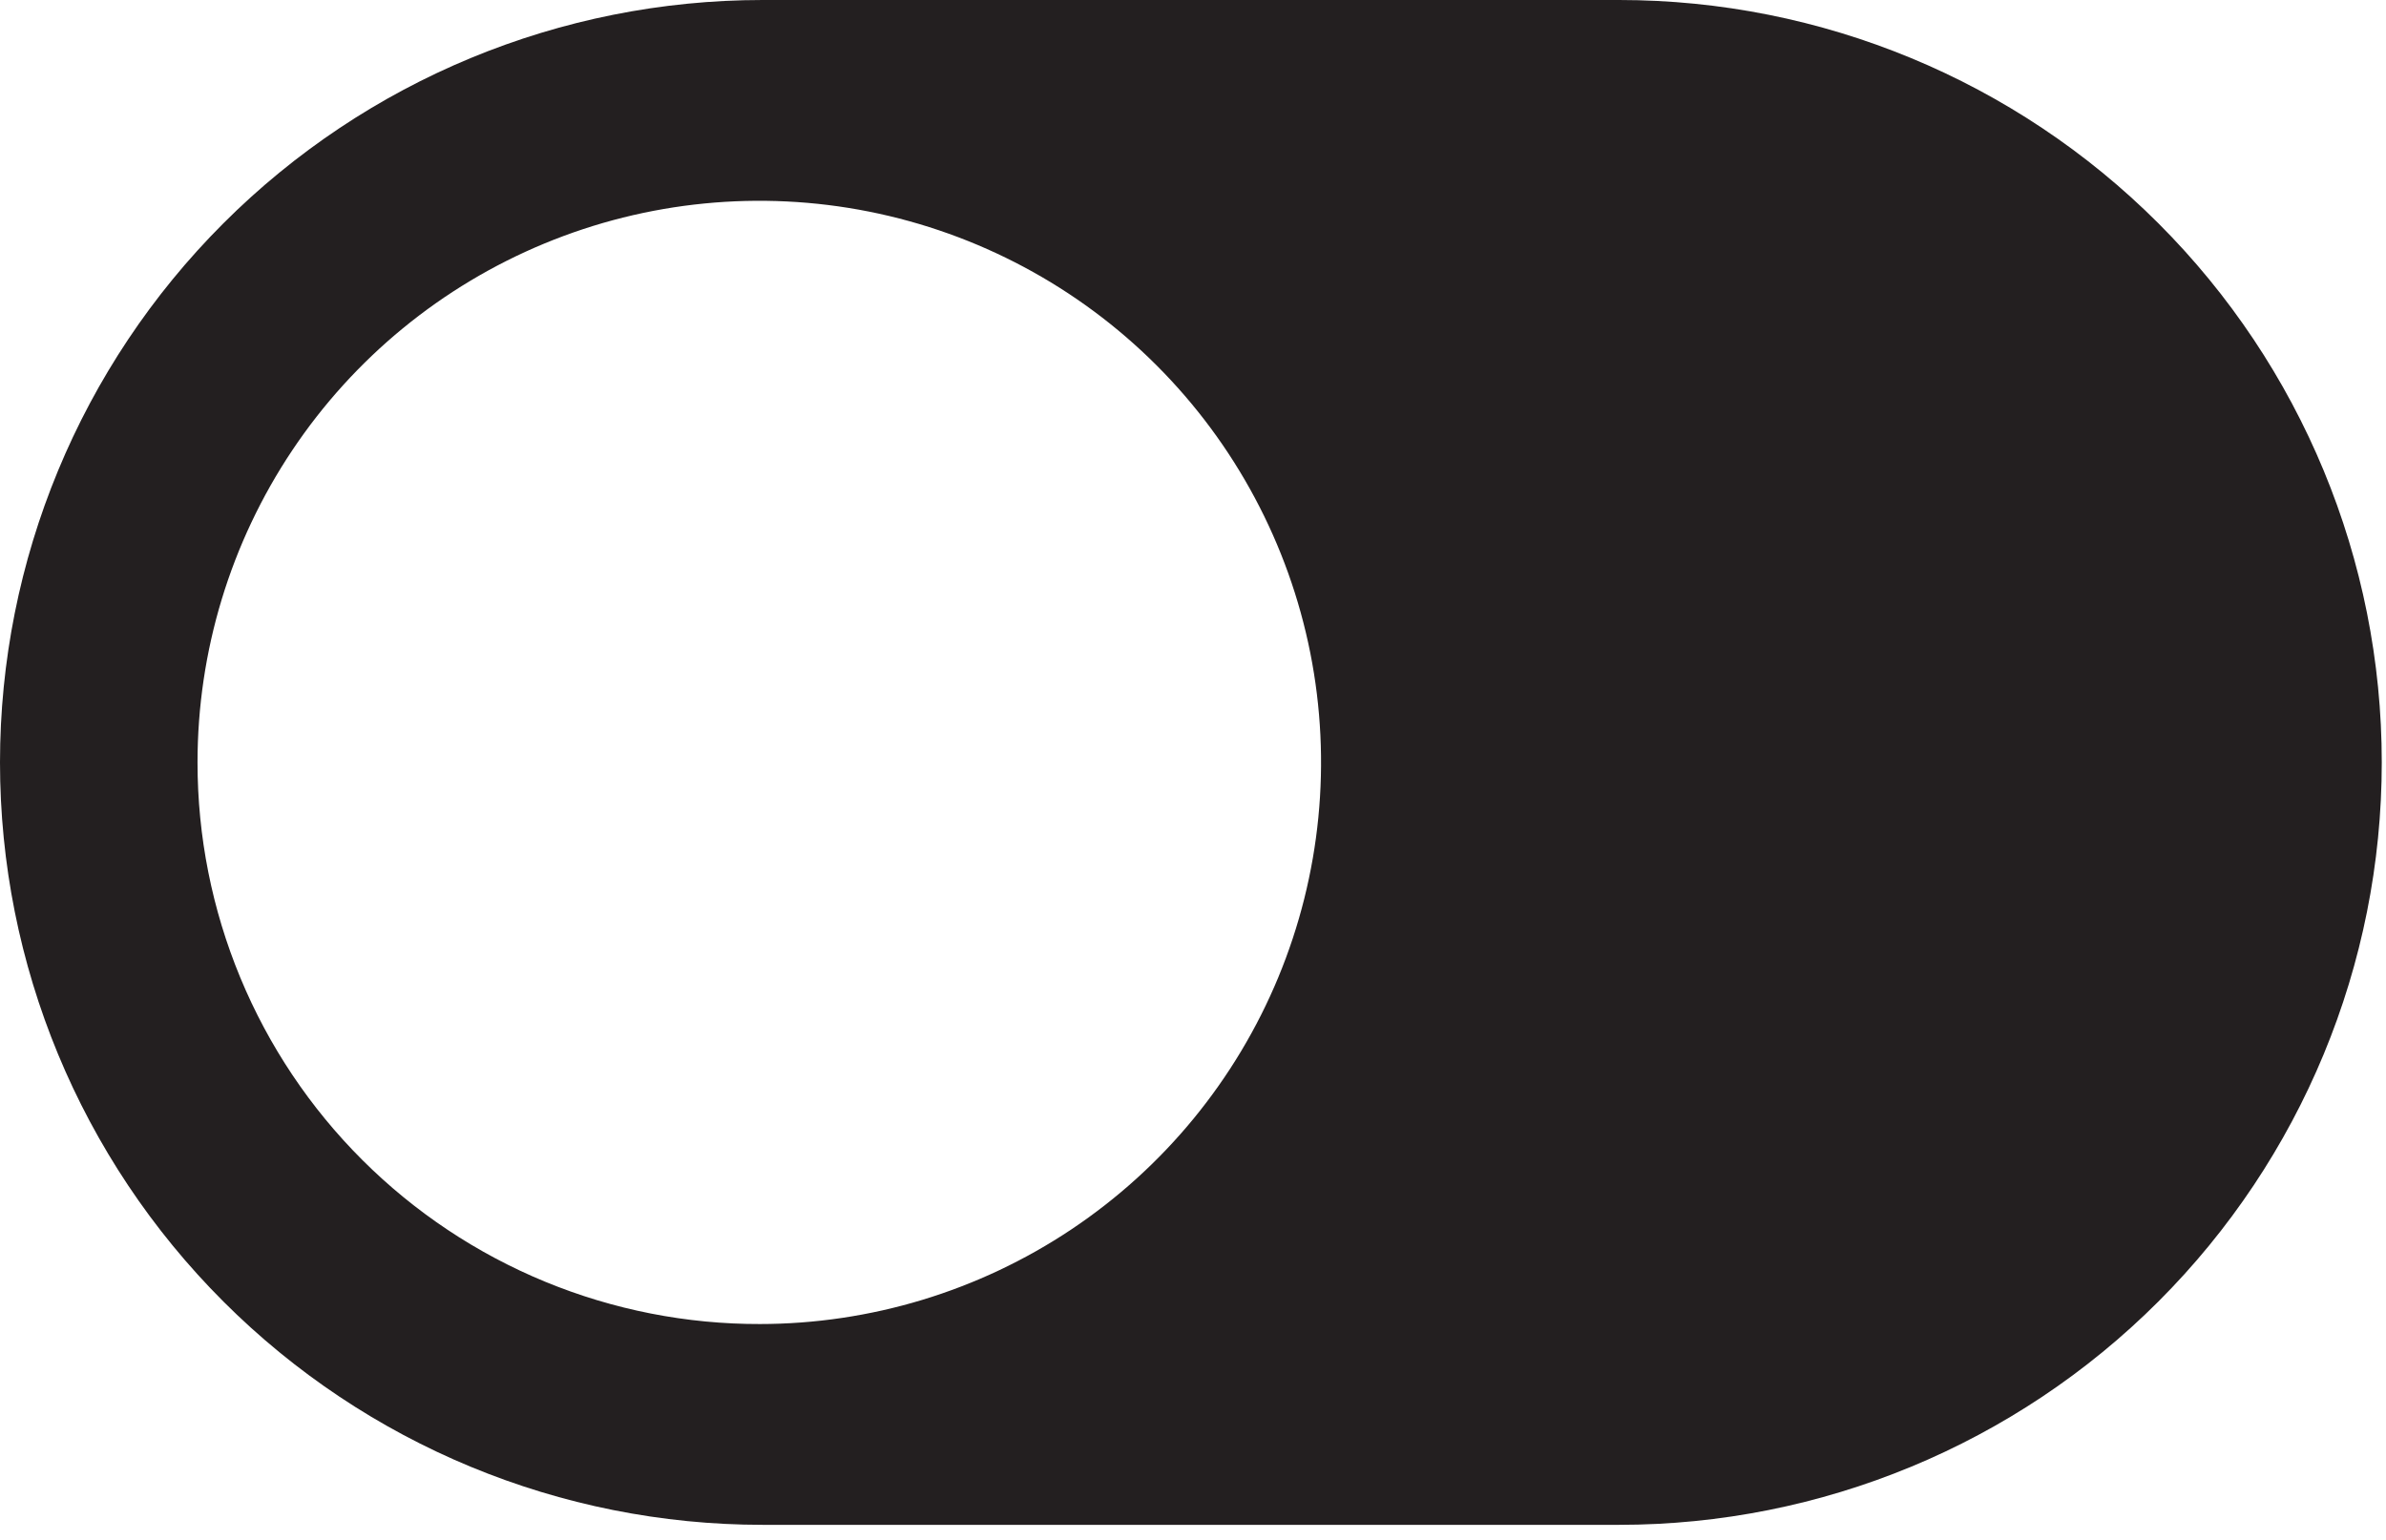
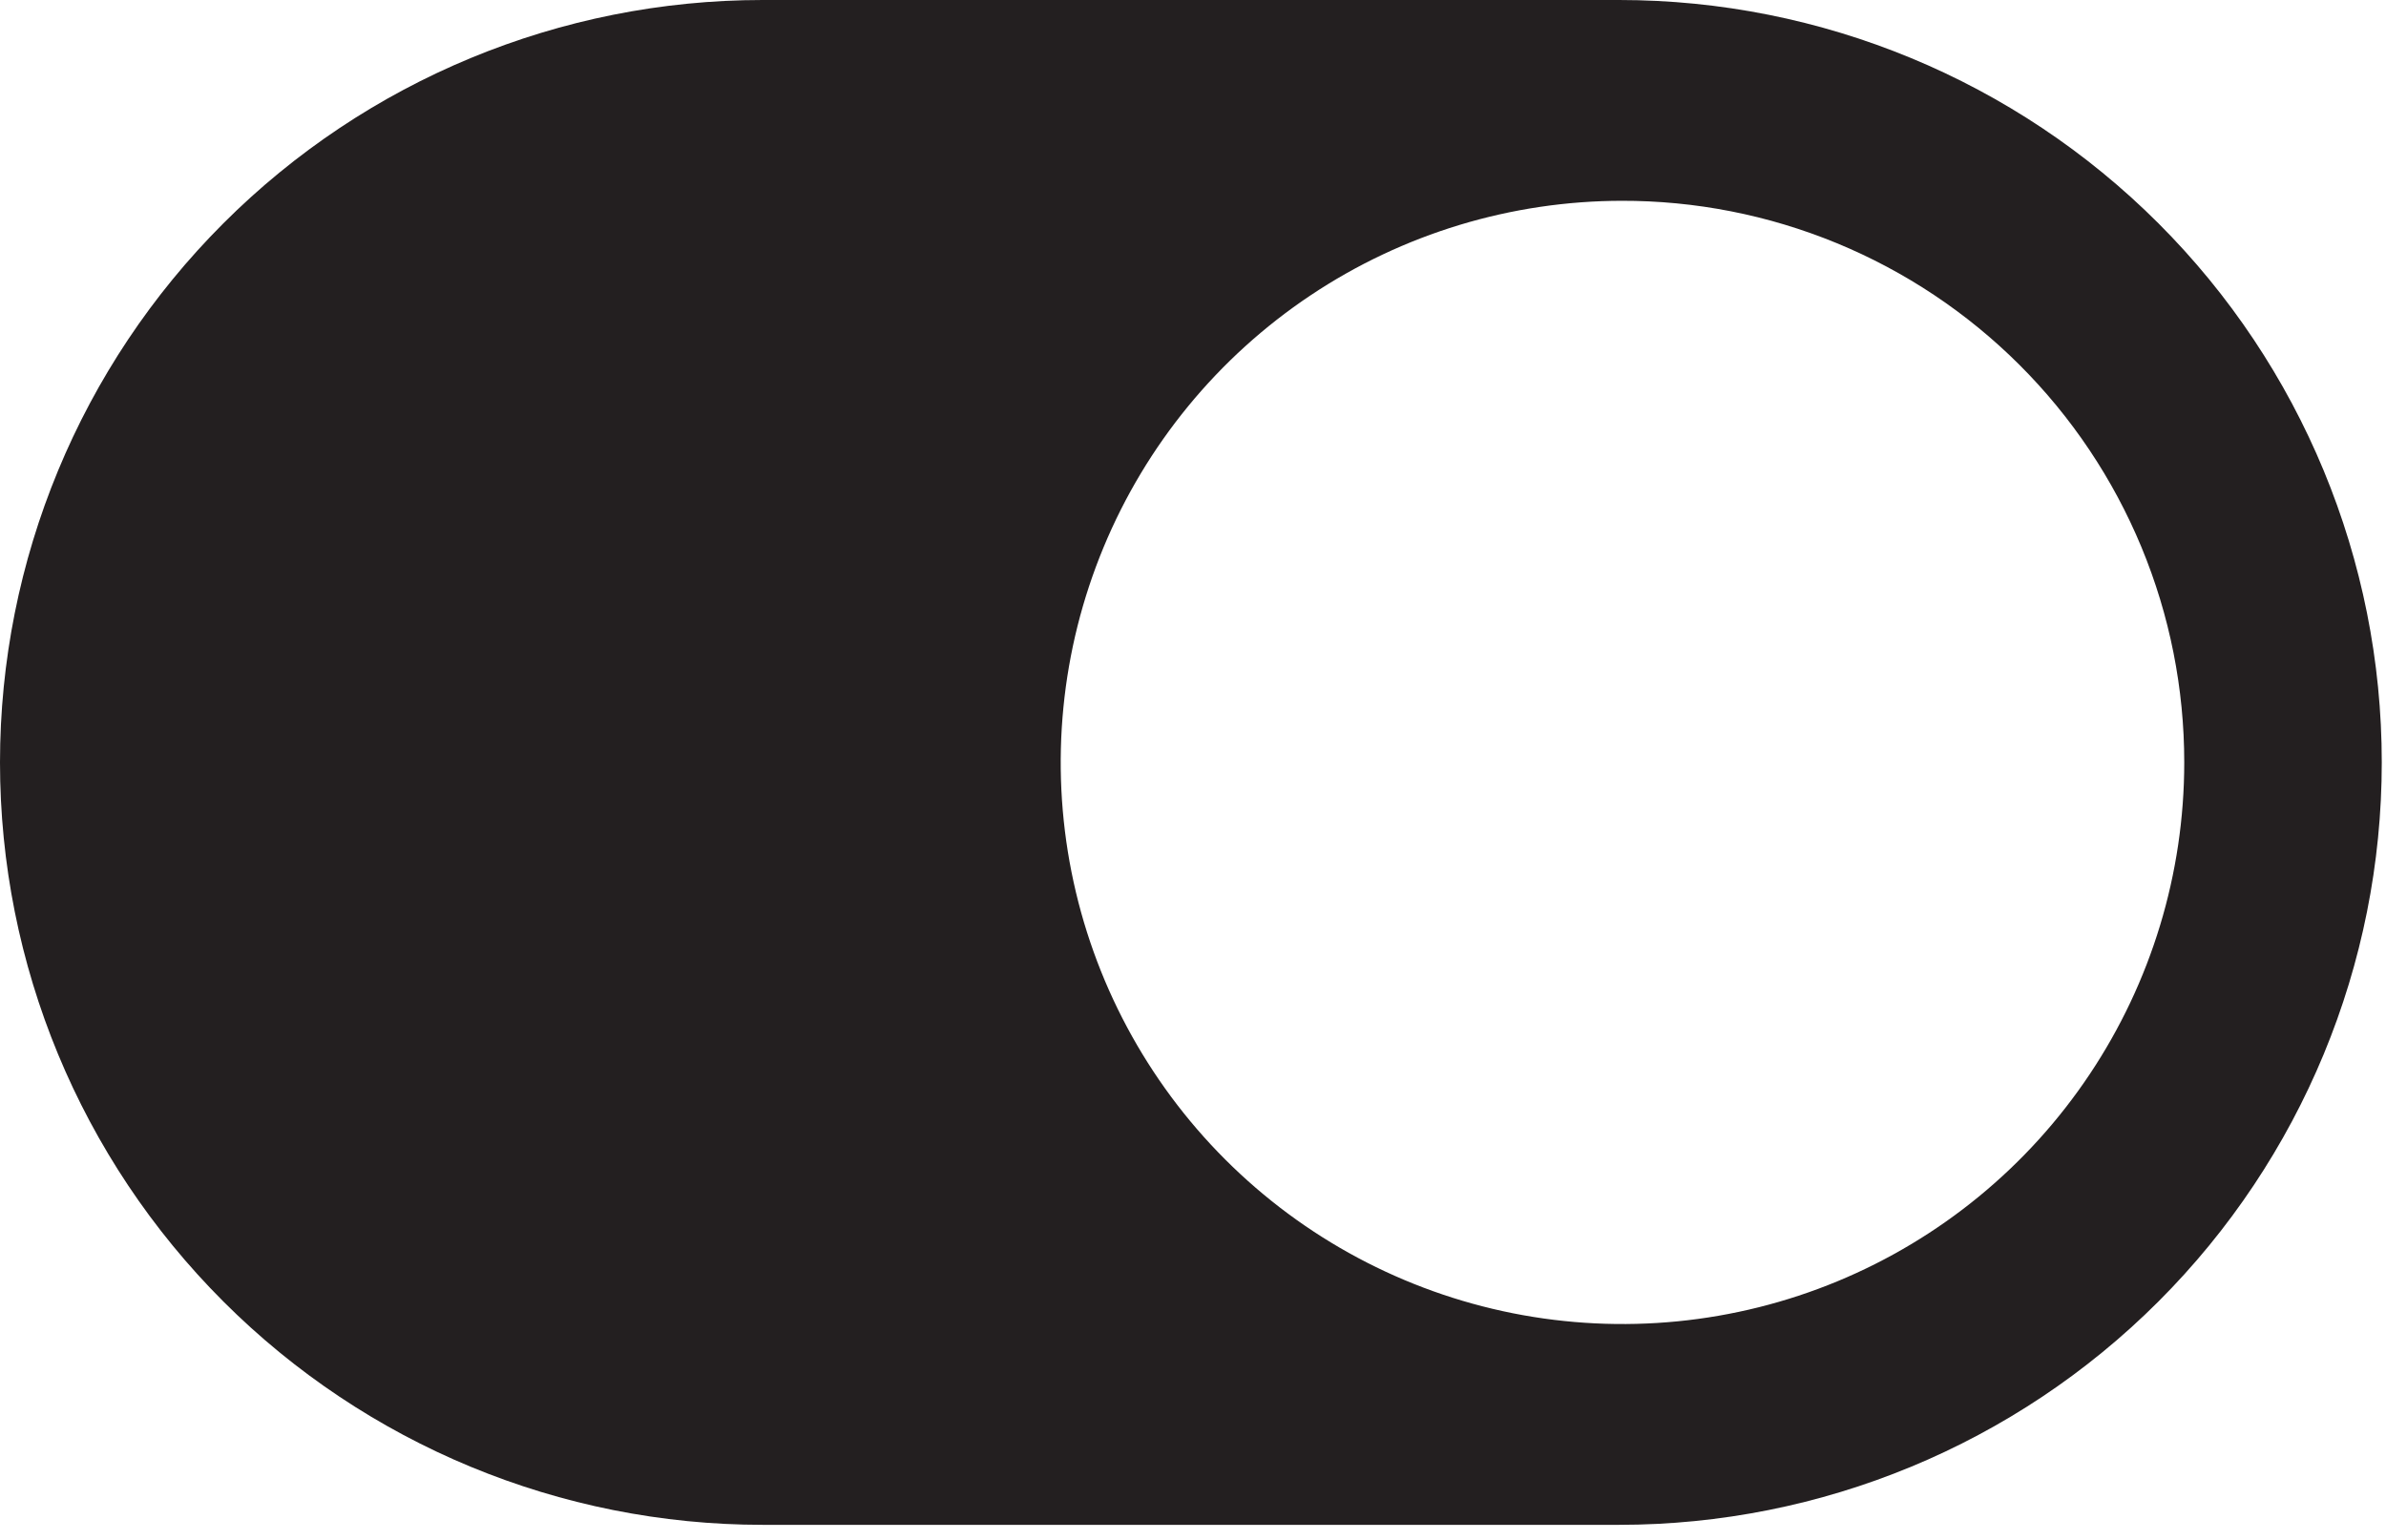
<svg xmlns="http://www.w3.org/2000/svg" width="79" height="51" viewBox="0 0 79 51" fill="none">
-   <path d="M25.25 0H53.61C60.307 0 66.729 2.66 71.464 7.396C76.2 12.131 78.86 18.553 78.86 25.25C78.86 31.947 76.2 38.369 71.464 43.104C66.729 47.84 60.307 50.5 53.61 50.5H25.25C18.553 50.5 12.131 47.84 7.396 43.104C2.66 38.369 0 31.947 0 25.25C0 18.553 2.66 12.131 7.396 7.396C12.131 2.66 18.553 0 25.25 0ZM25.14 43.85C28.819 43.85 32.415 42.759 35.474 40.715C38.532 38.672 40.916 35.767 42.324 32.368C43.732 28.969 44.1 25.229 43.383 21.621C42.665 18.013 40.893 14.699 38.292 12.098C35.691 9.497 32.377 7.725 28.769 7.007C25.161 6.29 21.421 6.658 18.022 8.066C14.623 9.474 11.718 11.858 9.675 14.916C7.631 17.975 6.54 21.571 6.54 25.25C6.539 27.696 7.02 30.119 7.957 32.379C8.894 34.639 10.267 36.691 11.999 38.419C13.731 40.147 15.786 41.516 18.048 42.448C20.31 43.38 22.734 43.857 25.18 43.85H25.14Z" fill="#231F20" />
+   <path d="M53.61 50.5L25.25 50.5C18.553 50.5 12.131 47.84 7.396 43.104C2.66 38.369 0 31.947 0 25.25C0 18.553 2.66 12.131 7.396 7.396C12.131 2.66 18.553 0 25.25 0L53.61 0C60.307 0 66.729 2.66 71.465 7.396C76.2 12.131 78.86 18.553 78.86 25.25C78.86 31.947 76.2 38.369 71.465 43.104C66.729 47.84 60.307 50.5 53.61 50.5ZM53.72 6.65C50.041 6.65 46.445 7.741 43.386 9.785C40.328 11.829 37.944 14.733 36.536 18.132C35.128 21.531 34.76 25.271 35.477 28.879C36.195 32.487 37.967 35.801 40.568 38.402C43.169 41.003 46.483 42.775 50.091 43.493C53.699 44.21 57.439 43.842 60.838 42.434C64.237 41.026 67.142 38.642 69.185 35.584C71.229 32.525 72.32 28.929 72.32 25.25C72.321 22.804 71.84 20.381 70.903 18.121C69.966 15.861 68.593 13.809 66.861 12.081C65.129 10.353 63.074 8.984 60.812 8.052C58.55 7.12 56.126 6.643 53.68 6.65H53.72Z" fill="#231F20" />
</svg>
